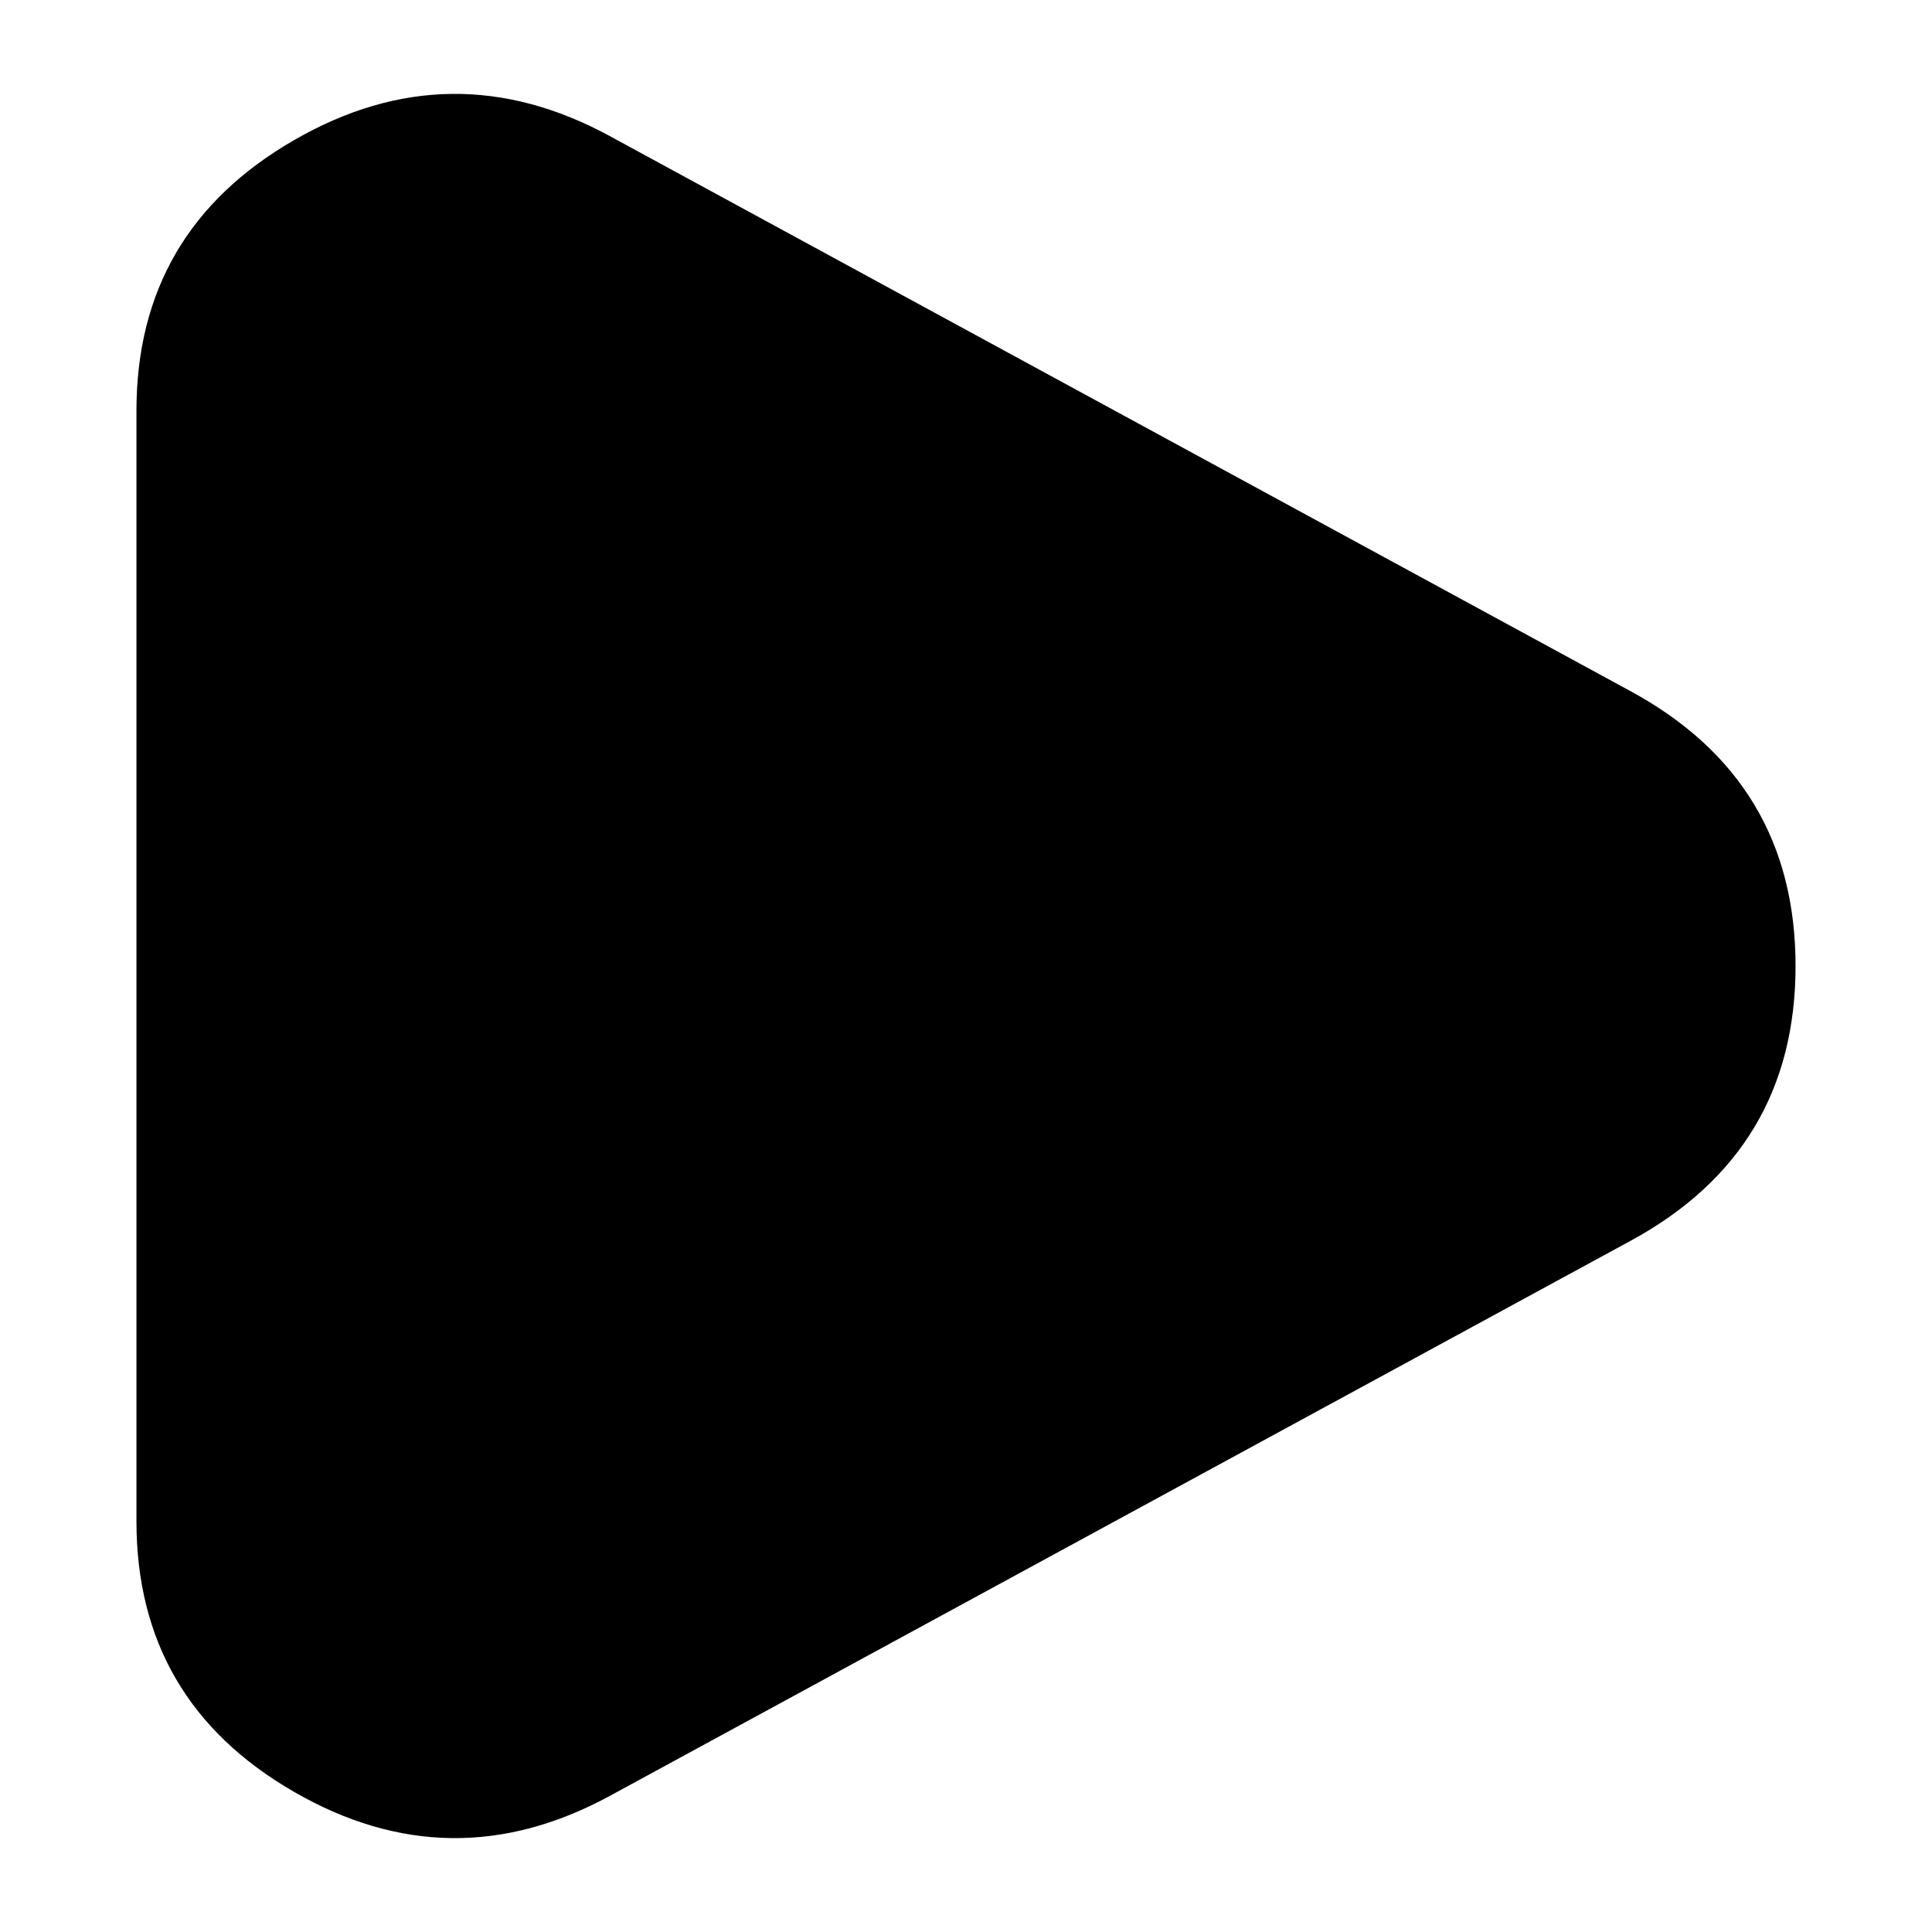
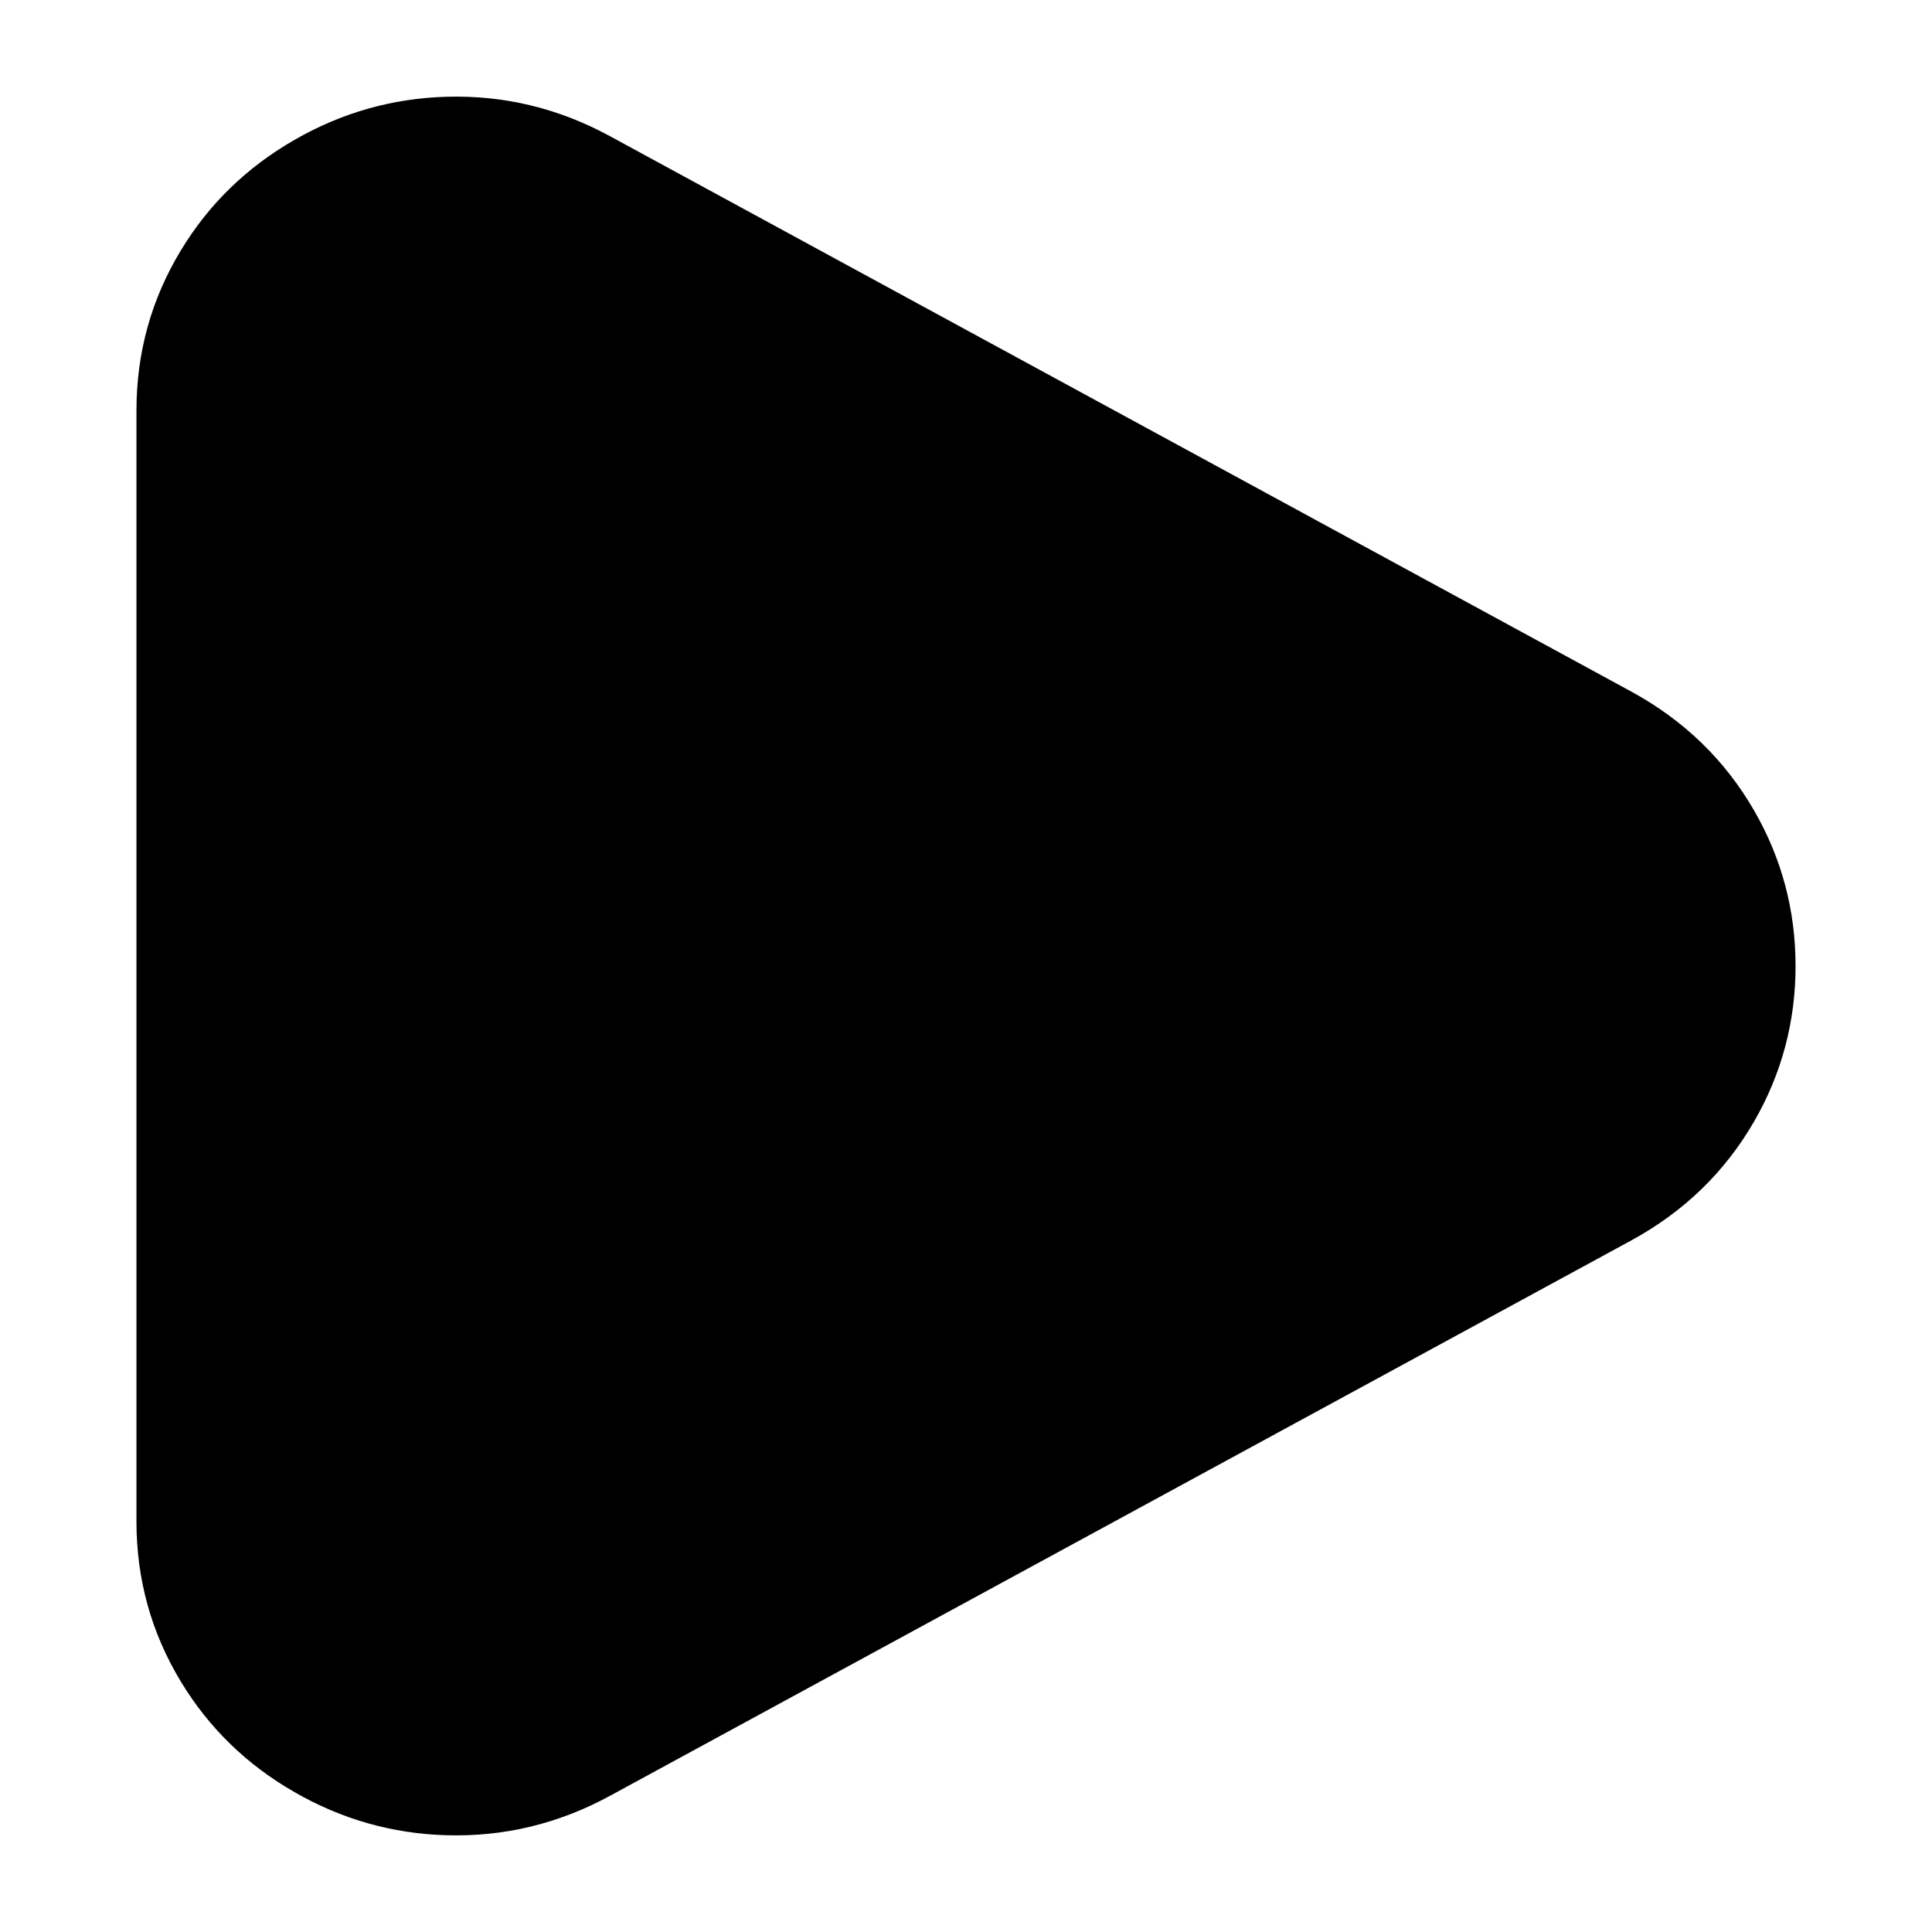
<svg viewBox="0 0 24 24" fill="none">
-   <path d="M20.259 8.588Q22.305 9.701 22.305 12Q22.305 14.299 20.259 15.412L7.576 22.309Q5.602 23.382 3.656 22.261Q1.695 21.132 1.695 18.897L1.695 5.103Q1.695 2.868 3.656 1.739Q5.602 0.618 7.576 1.691Z" fill="currentColor" />
+   <path d="M3.656 1.739Q4.537 1.231 5.547 1.202Q6.619 1.171 7.576 1.691L20.259 8.588Q21.246 9.125 21.791 10.07Q22.305 10.962 22.305 12Q22.305 13.038 21.791 13.93Q21.246 14.875 20.259 15.412L7.576 22.309Q6.619 22.829 5.547 22.798Q4.537 22.769 3.656 22.261Q2.77 21.752 2.25 20.895Q1.695 19.982 1.695 18.897V5.103Q1.695 4.018 2.25 3.105Q2.77 2.248 3.656 1.739Z" fill="currentColor" />
</svg>
